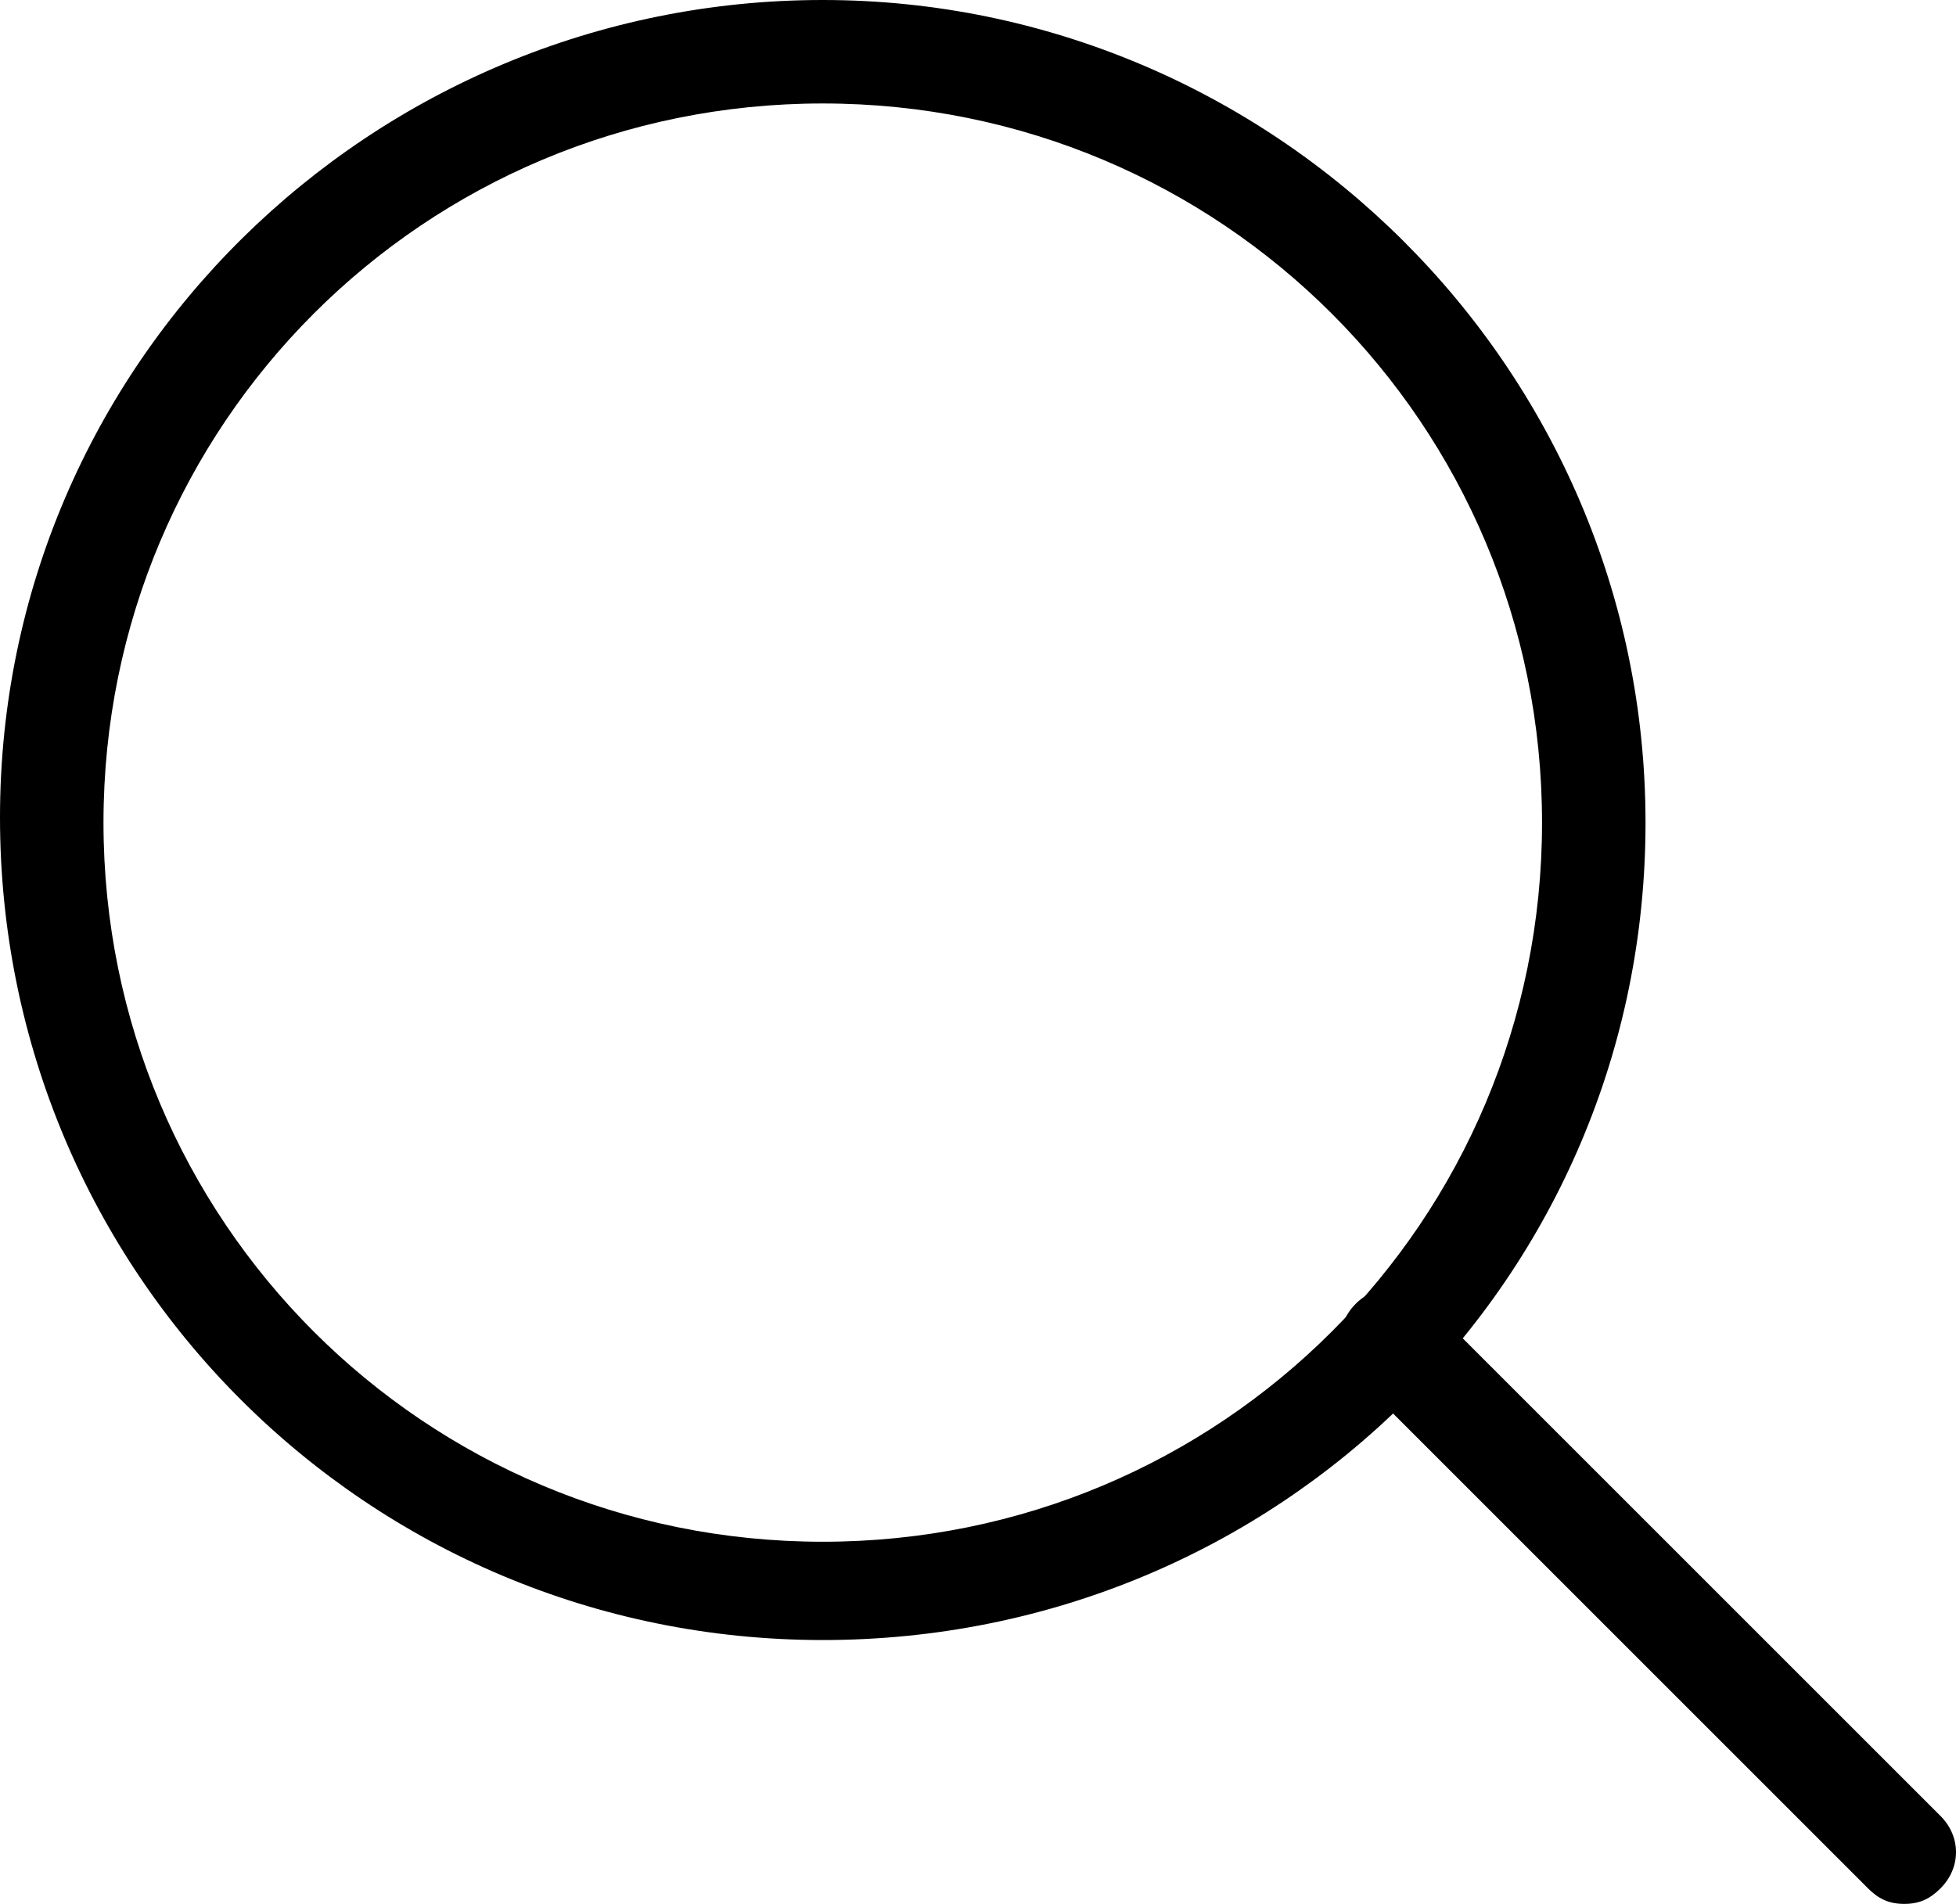
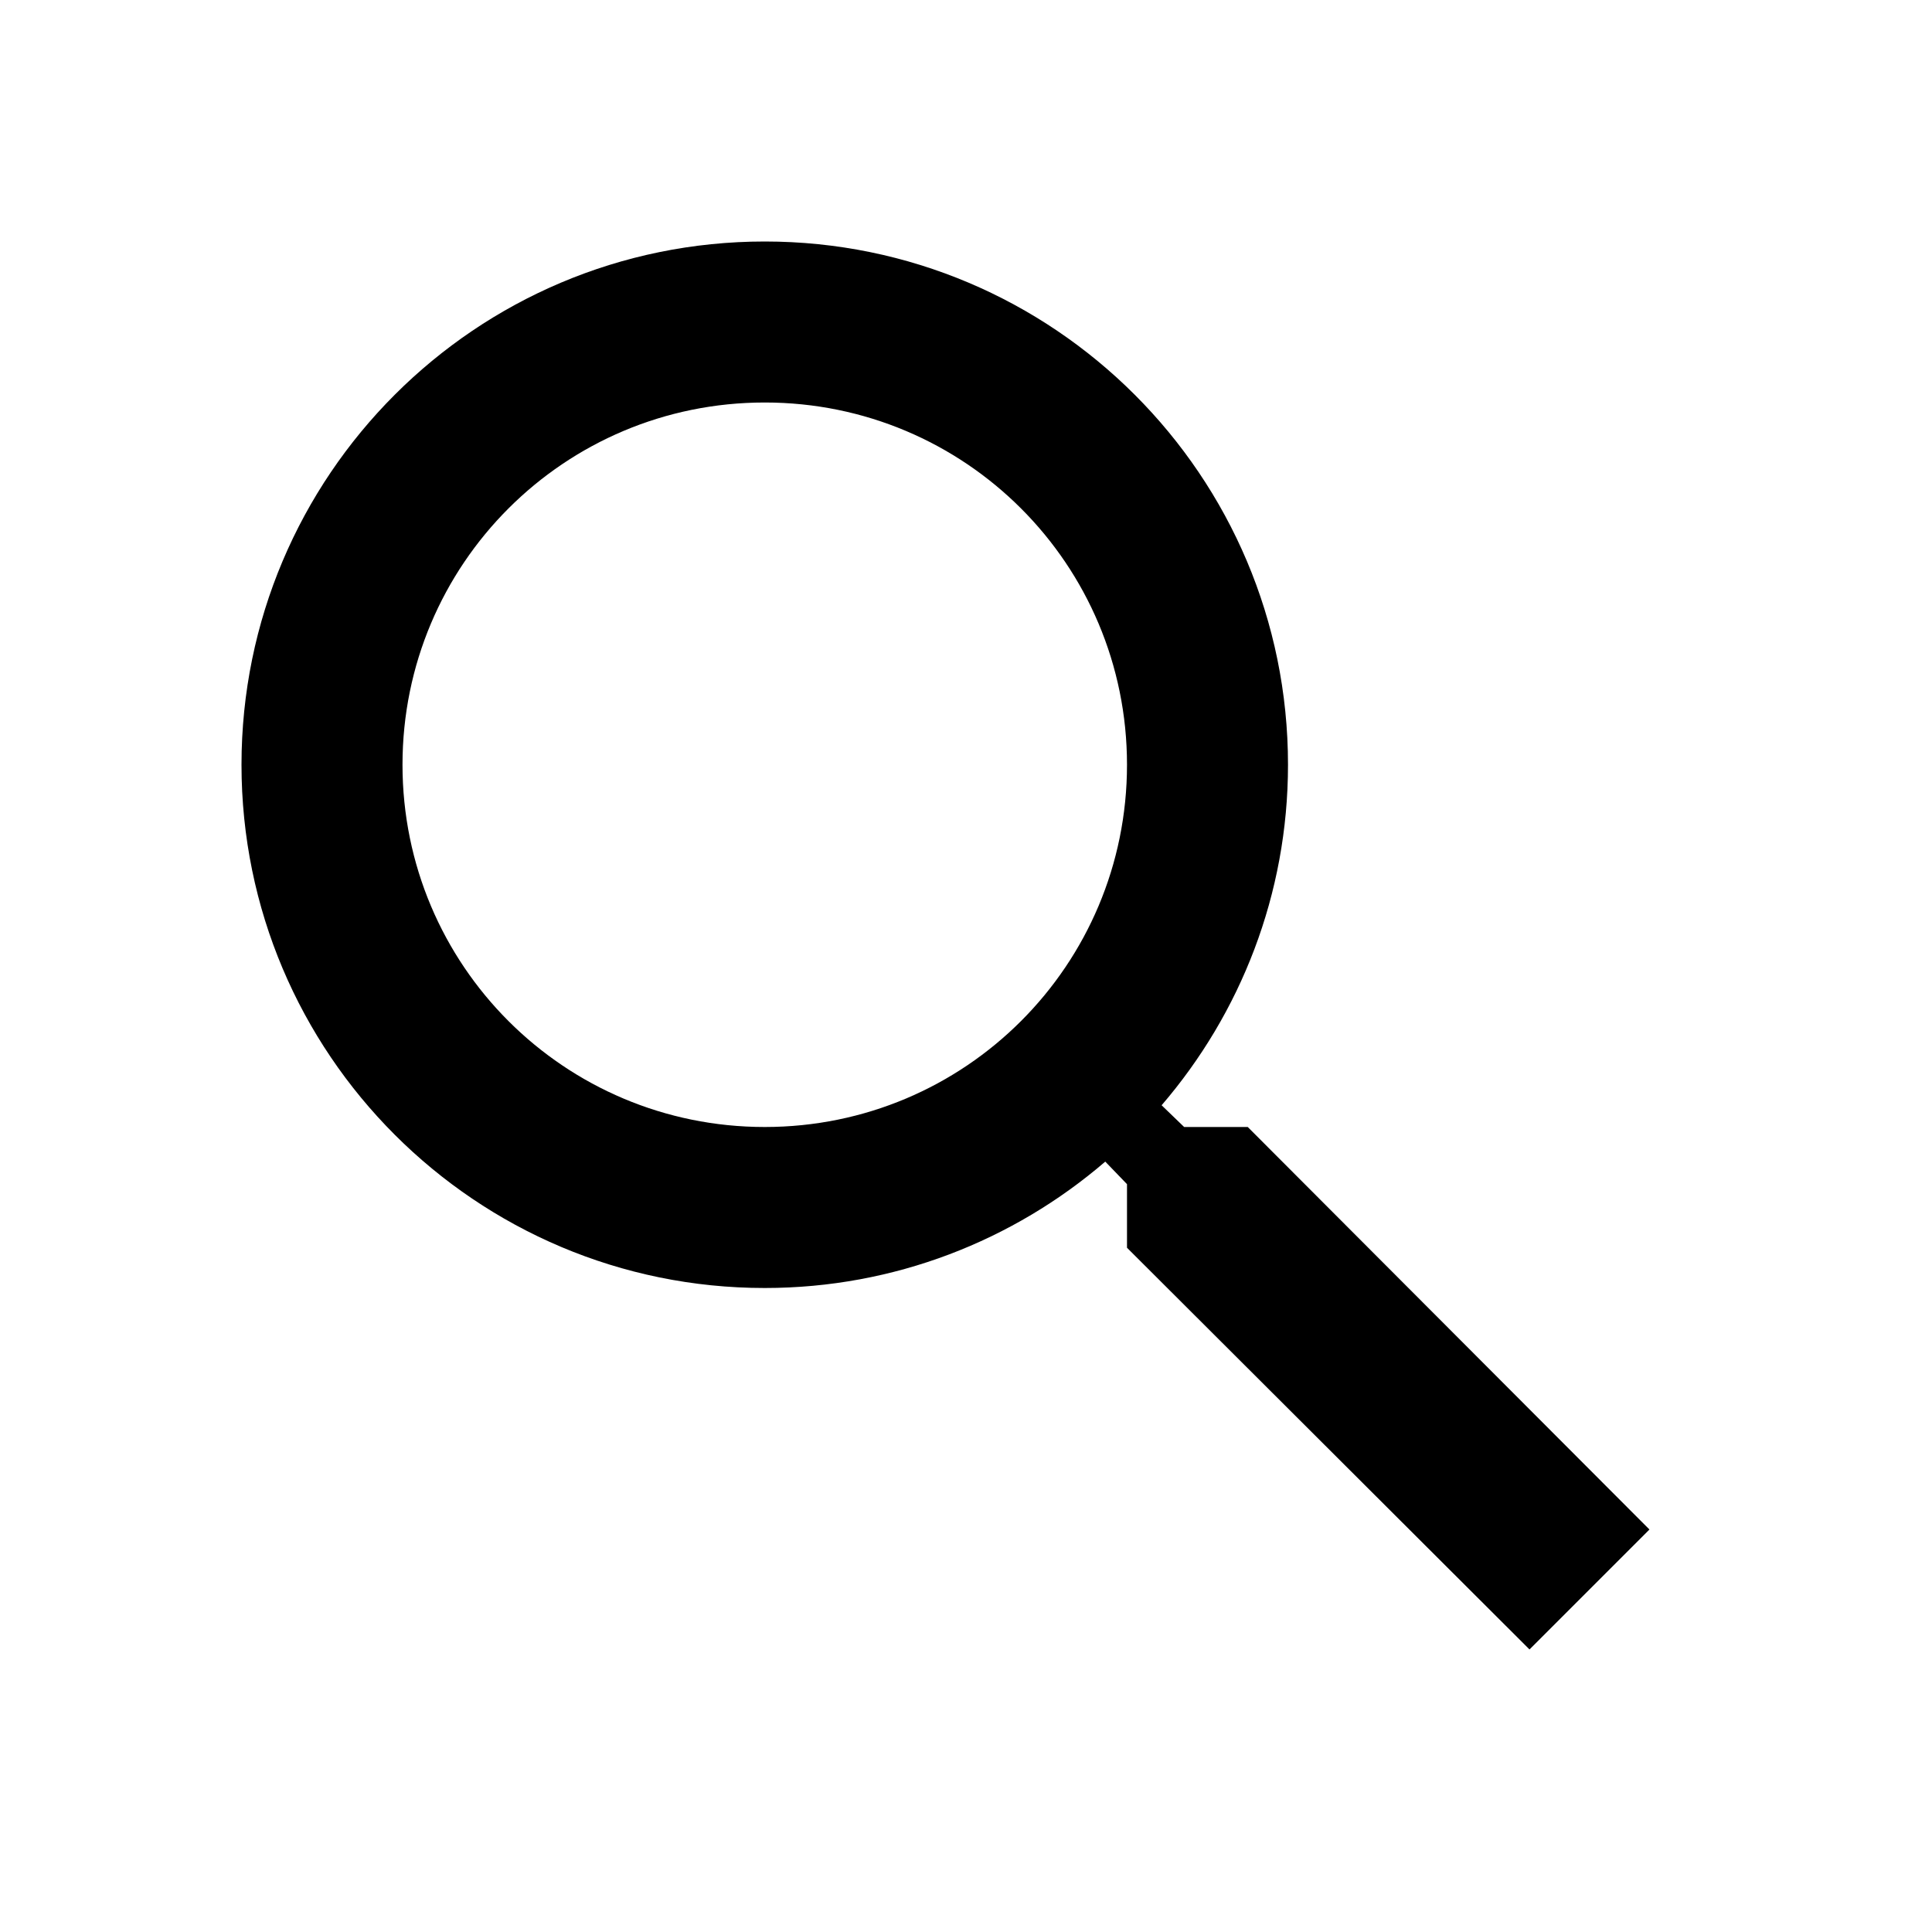
- <svg xmlns="http://www.w3.org/2000/svg" viewBox="0 0 667.365 649.71">
-   <path d="M280.717 559.669C125.352 559.669 0 434.317 0 278.952S127.117 0 280.717 0s280.717 125.352 280.717 280.717S436.083 559.67 280.717 559.67zm0-524.359C144.772 35.31 35.31 144.772 35.31 280.717s109.462 245.407 245.407 245.407 245.407-109.462 245.407-245.407S416.662 35.31 280.717 35.31z" />
-   <path d="M649.71 649.71c-5.296 0-8.827-1.765-12.358-5.296L462.566 469.628c-7.063-7.063-7.063-17.656 0-24.718s17.655-7.062 24.717 0l174.786 174.787c7.062 7.062 7.062 17.655 0 24.717-3.531 3.53-7.062 5.296-12.359 5.296z" />
+ <svg xmlns="http://www.w3.org/2000/svg" width="24" height="24" viewBox="0 0 24 24">
+   <path d="M15.5 14h-.79l-.28-.27C15.41 12.59 16 11.11 16 9.5 16 5.91 13.09 3 9.5 3S3 5.91 3 9.5 5.91 16 9.5 16c1.61 0 3.09-.59 4.23-1.57l.27.28v.79l5 4.99L20.49 19l-4.99-5zm-6 0C7.01 14 5 11.99 5 9.5S7.01 5 9.5 5 14 7.01 14 9.5 11.99 14 9.5 14z" />
+   <path d="M0 0h24v24H0z" fill="none" />
</svg>
